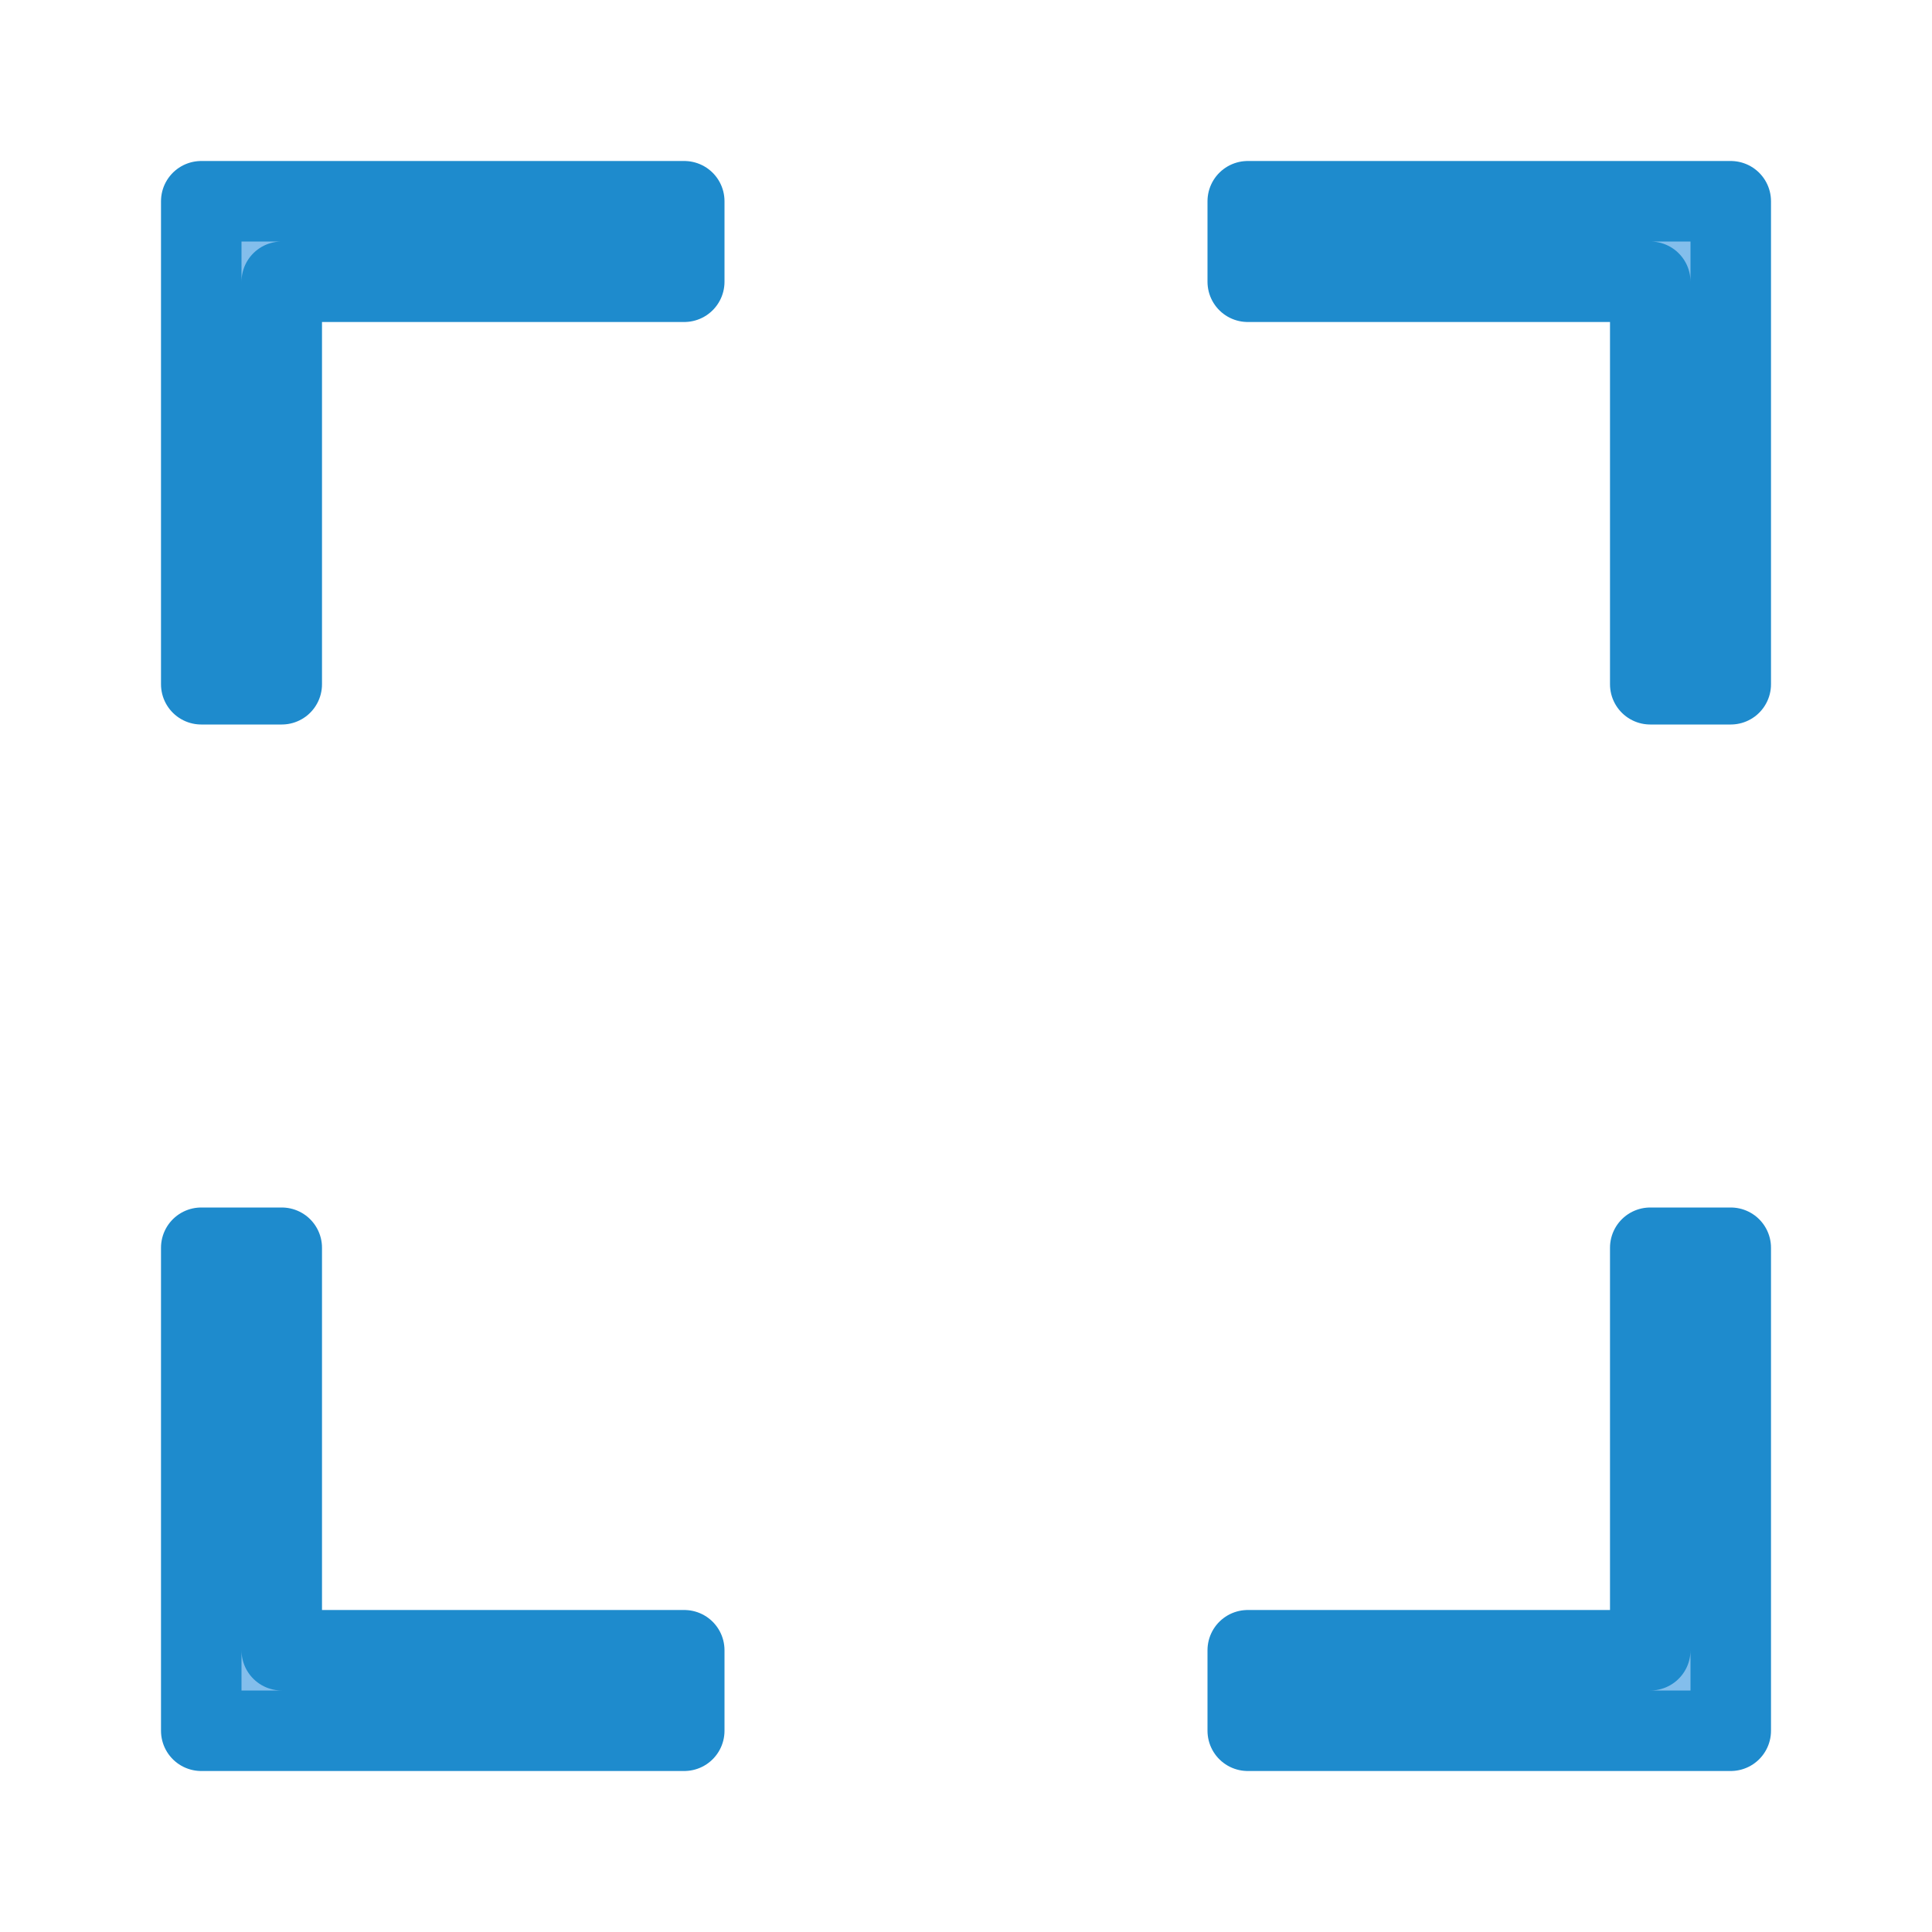
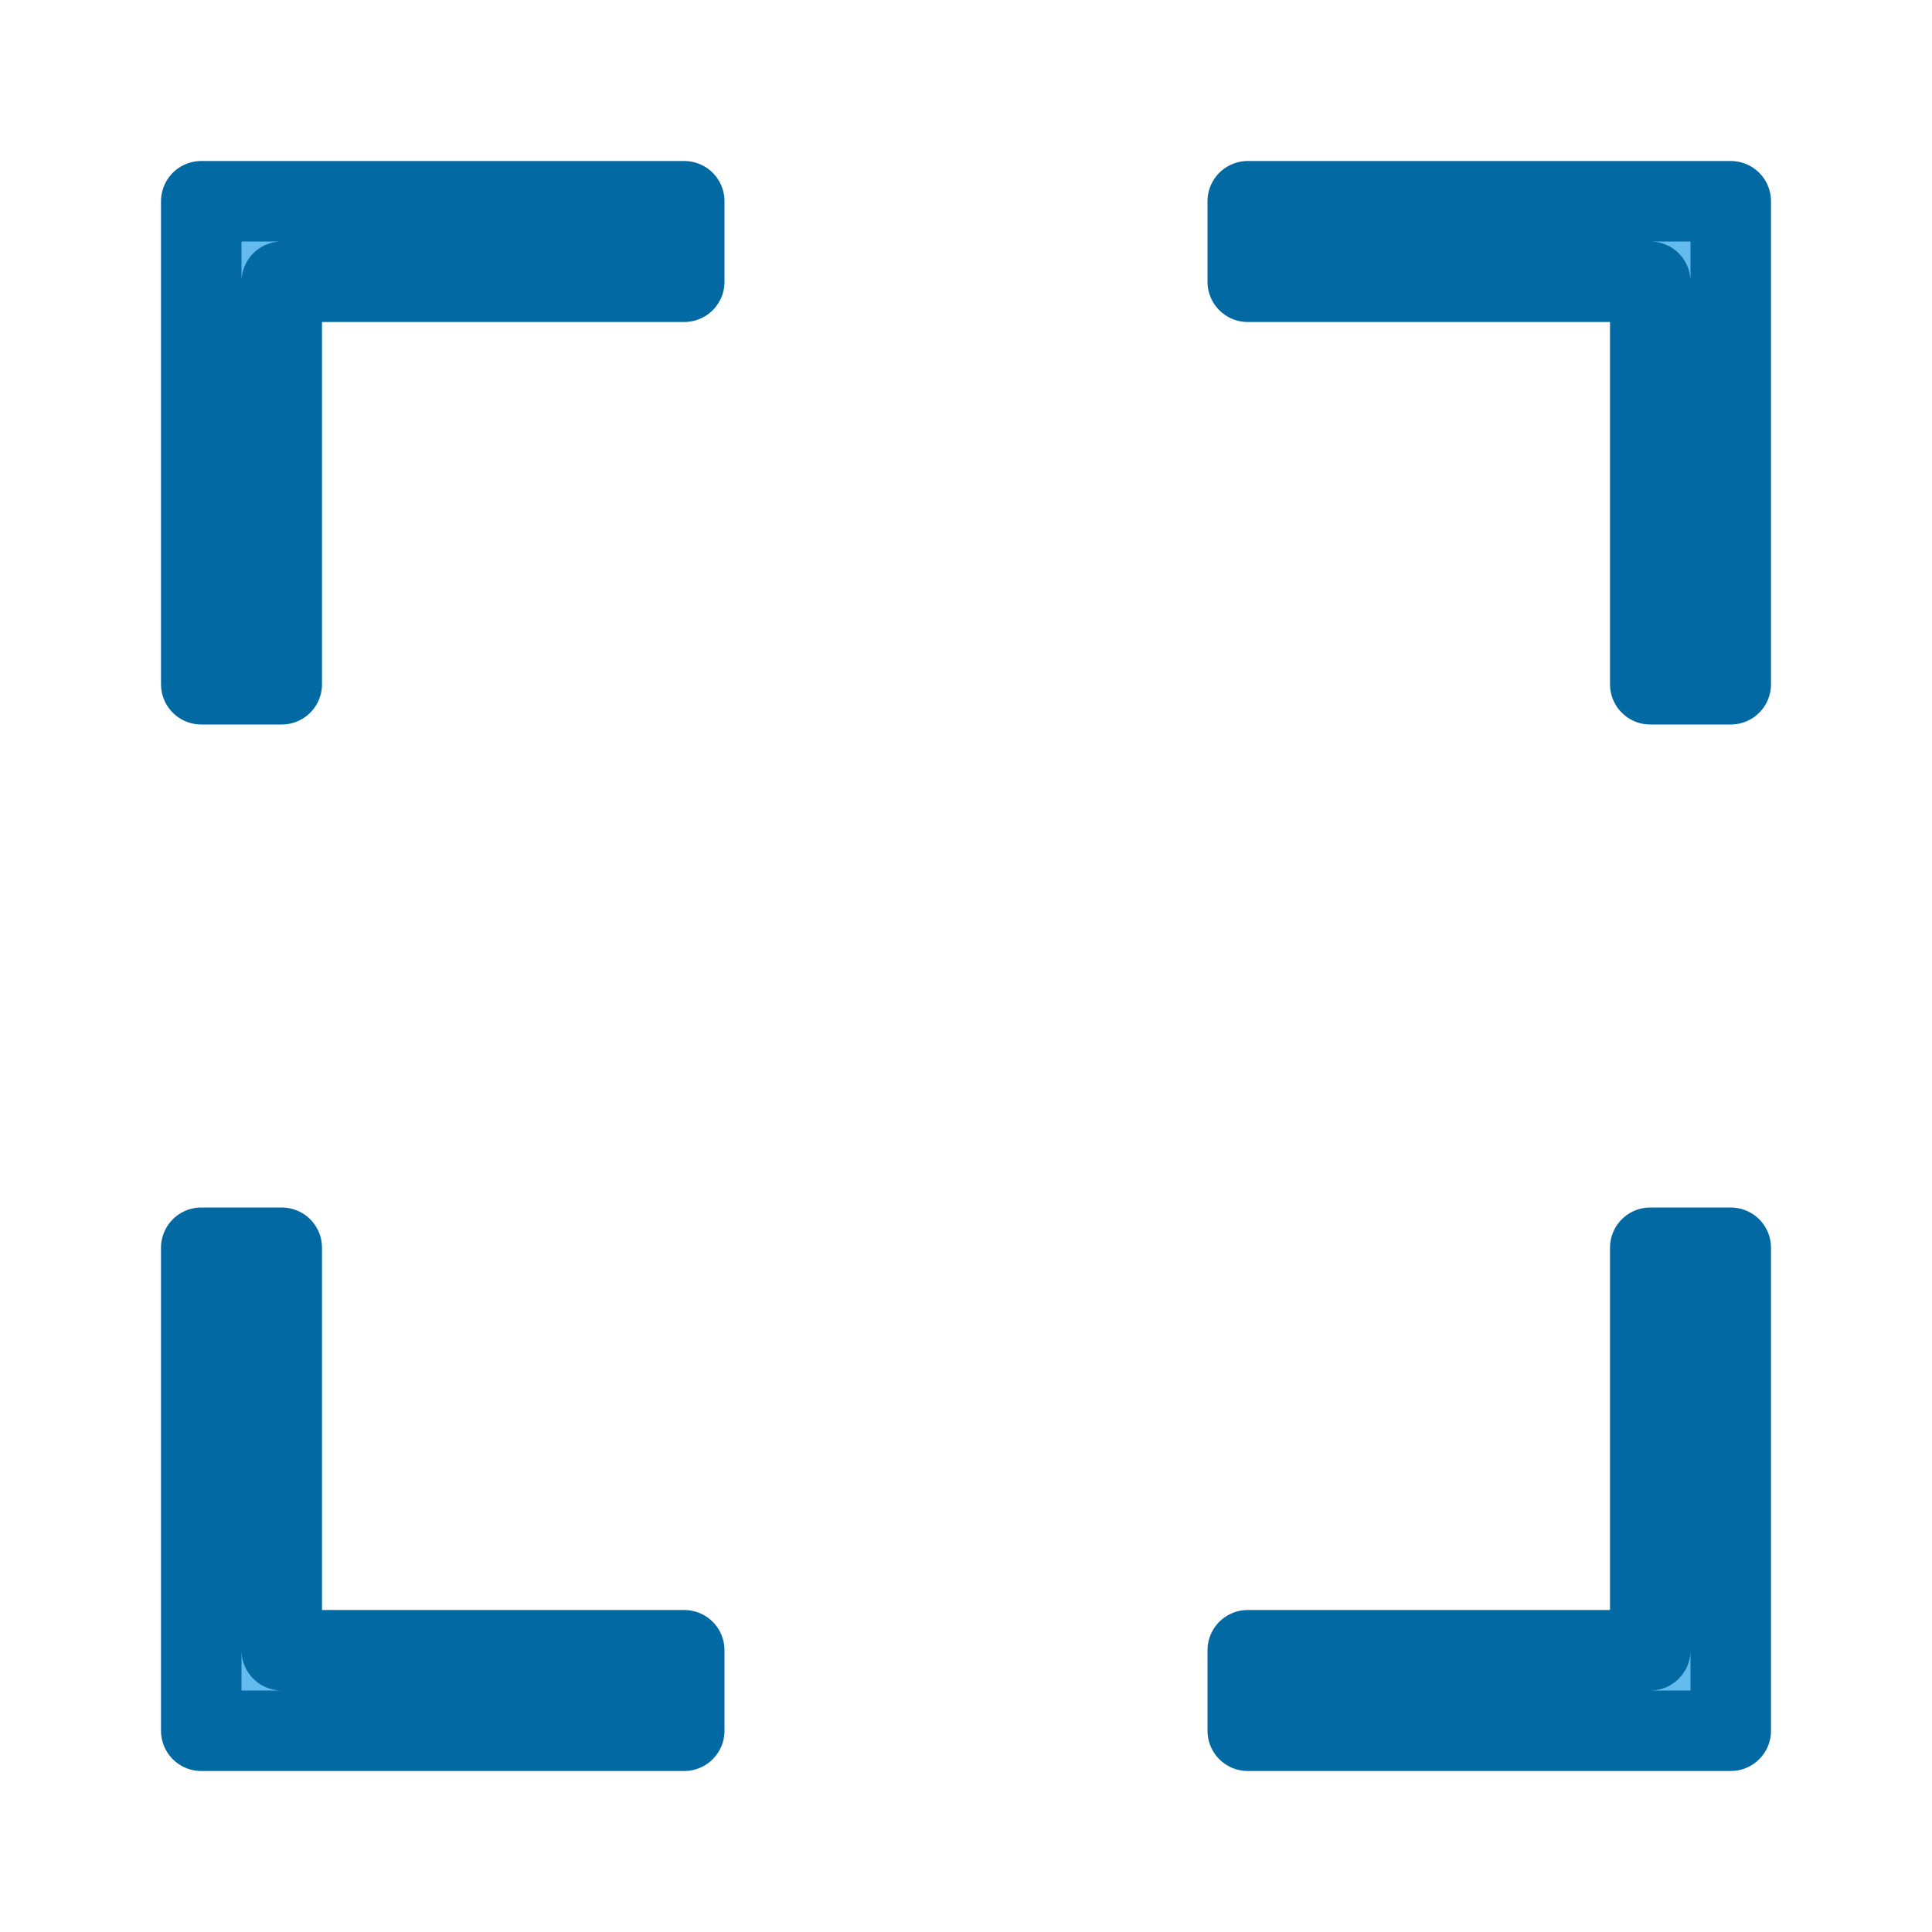
<svg xmlns="http://www.w3.org/2000/svg" viewBox="0 0 24 24">
-   <g id="symbol" class="icn icn--highlight-color" fill="#83beec" stroke="#1e8bcd" stroke-linecap="round" stroke-linejoin="round">
+   <g id="symbol" fill="#63BBEE" stroke="#0369A3" stroke-linecap="round" stroke-linejoin="round">
    <path d="m 21.5,2.5 h -6 v 1 h 5 v 5 h 1 z" />
    <path d="m 2.5,21.5 h 6 v -1 h -5 v -5 h -1 z" />
    <path d="m 21.5,21.5 v -6 h -1 v 5 h -5 v 1 z" />
    <path d="m 2.5,2.5 v 6 h 1 v -5 h 5 v -1 z" />
  </g>
</svg>
